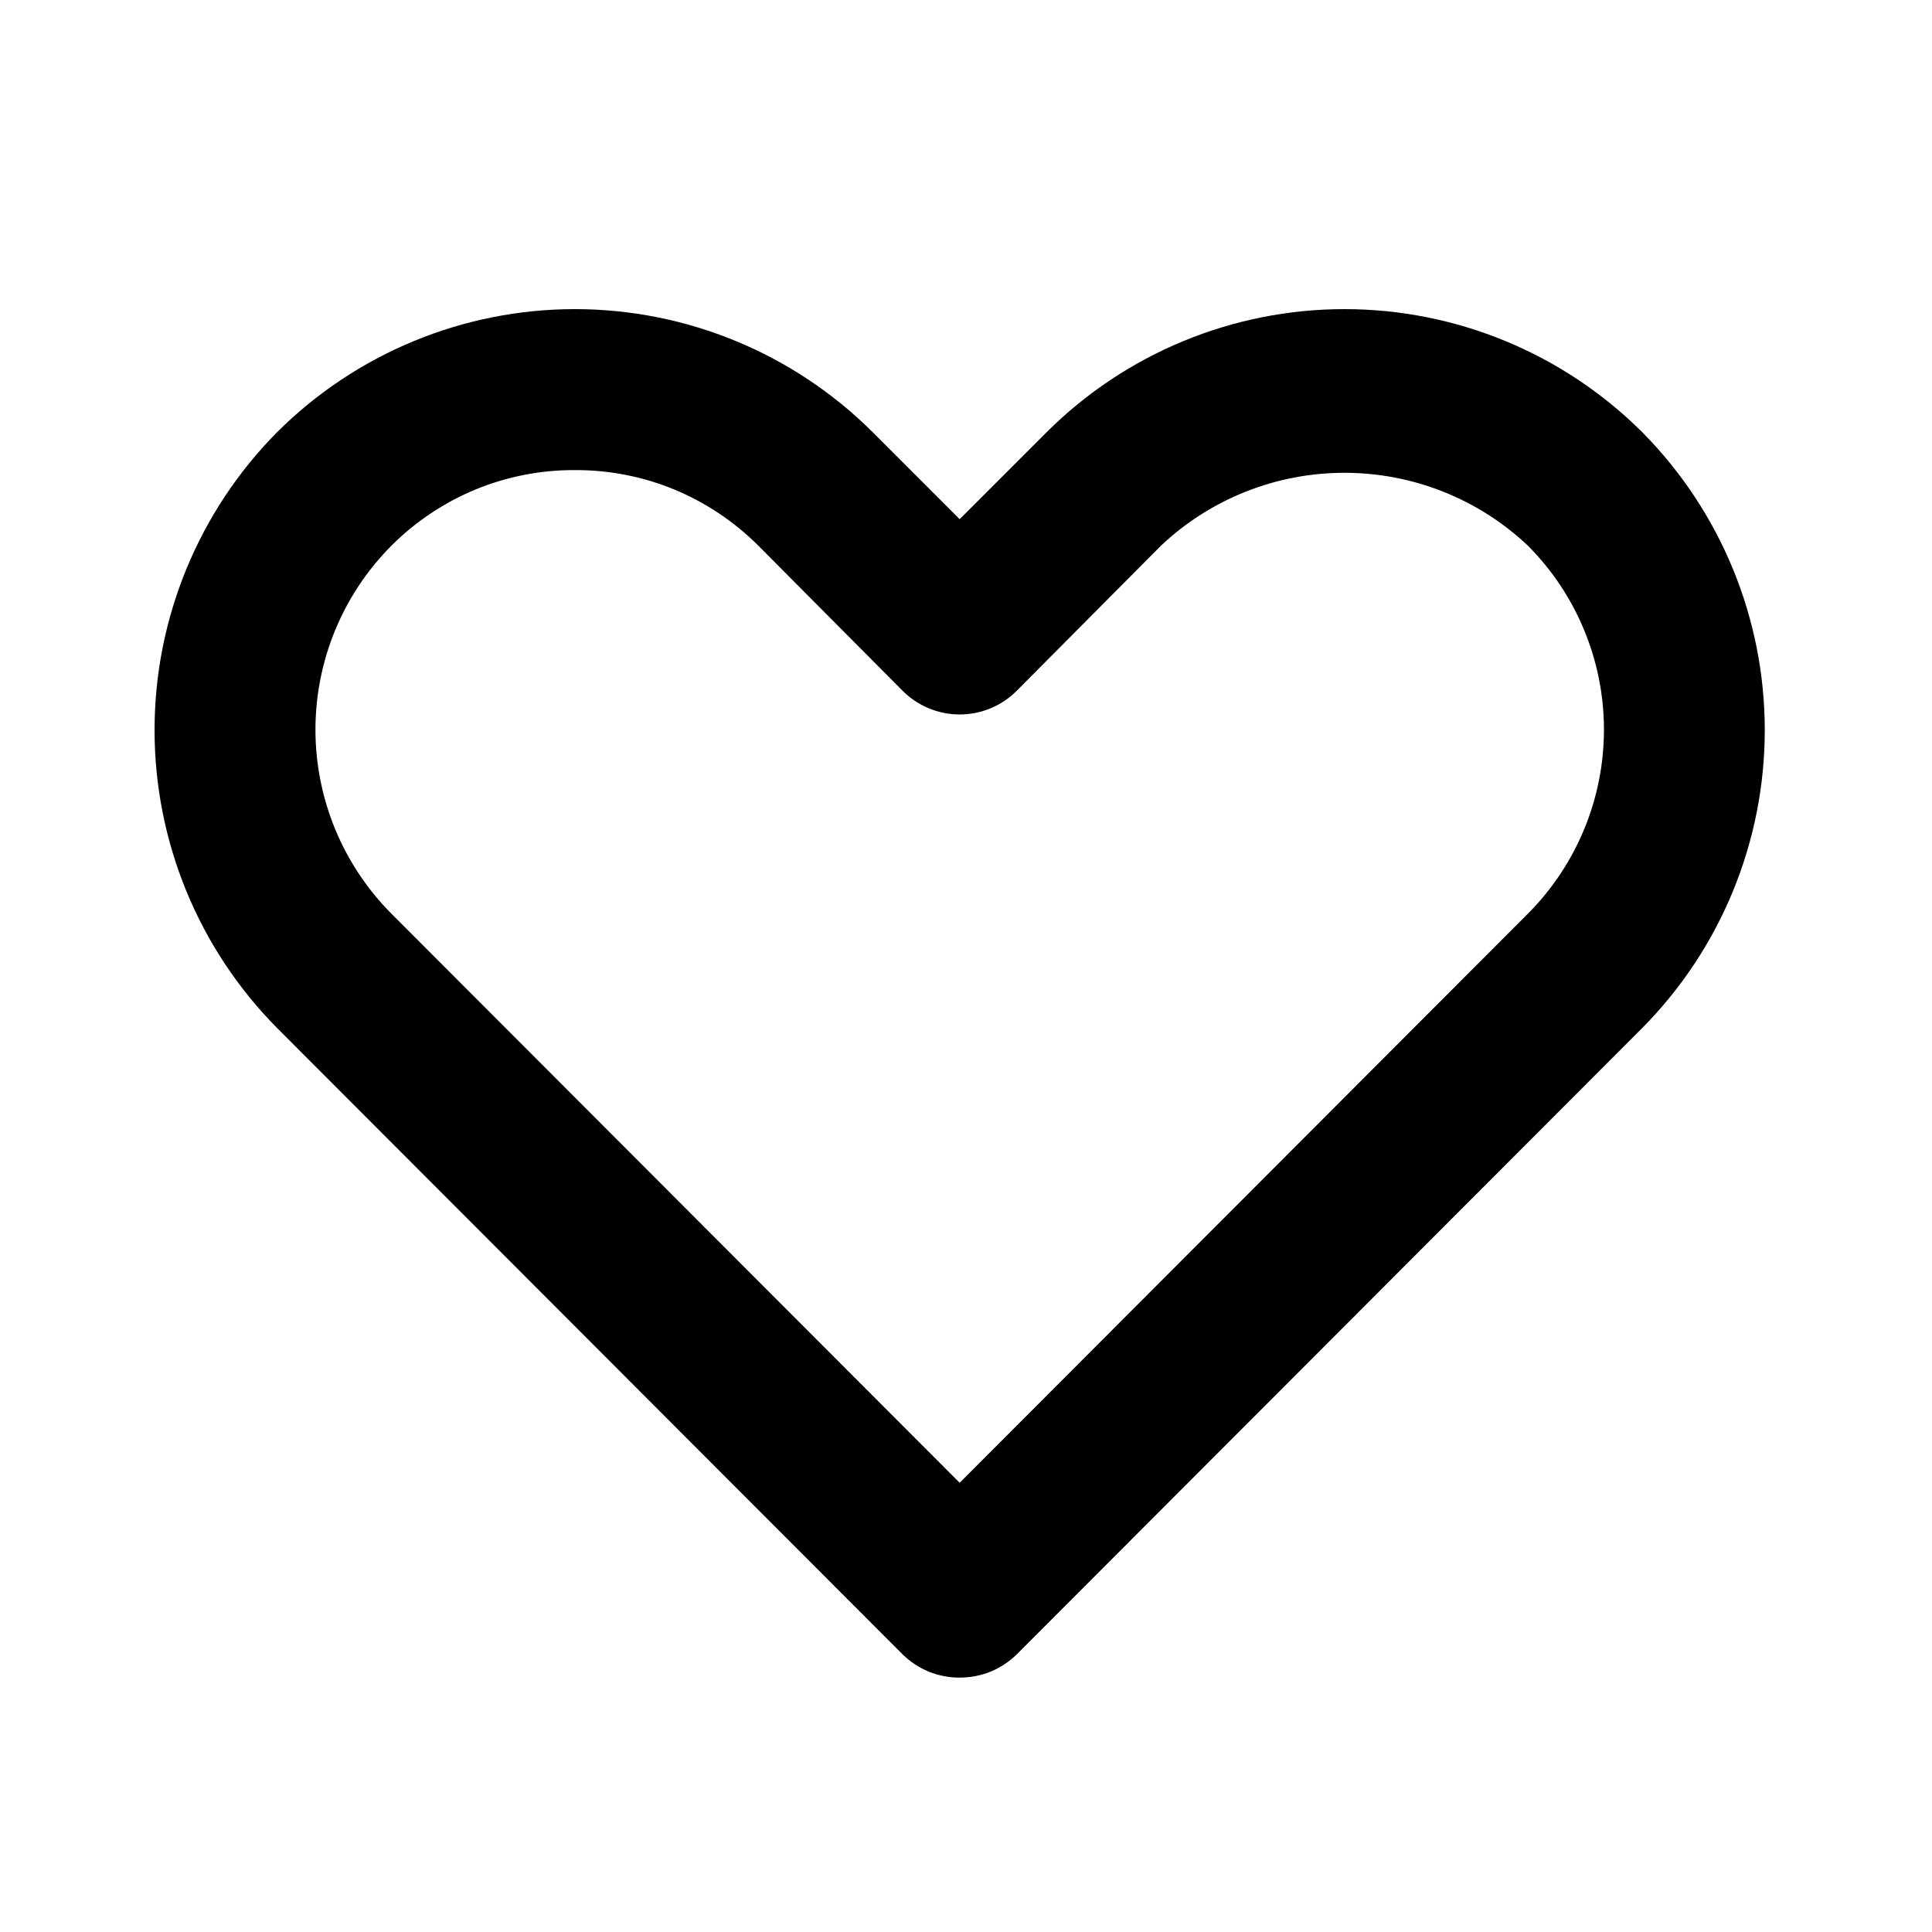
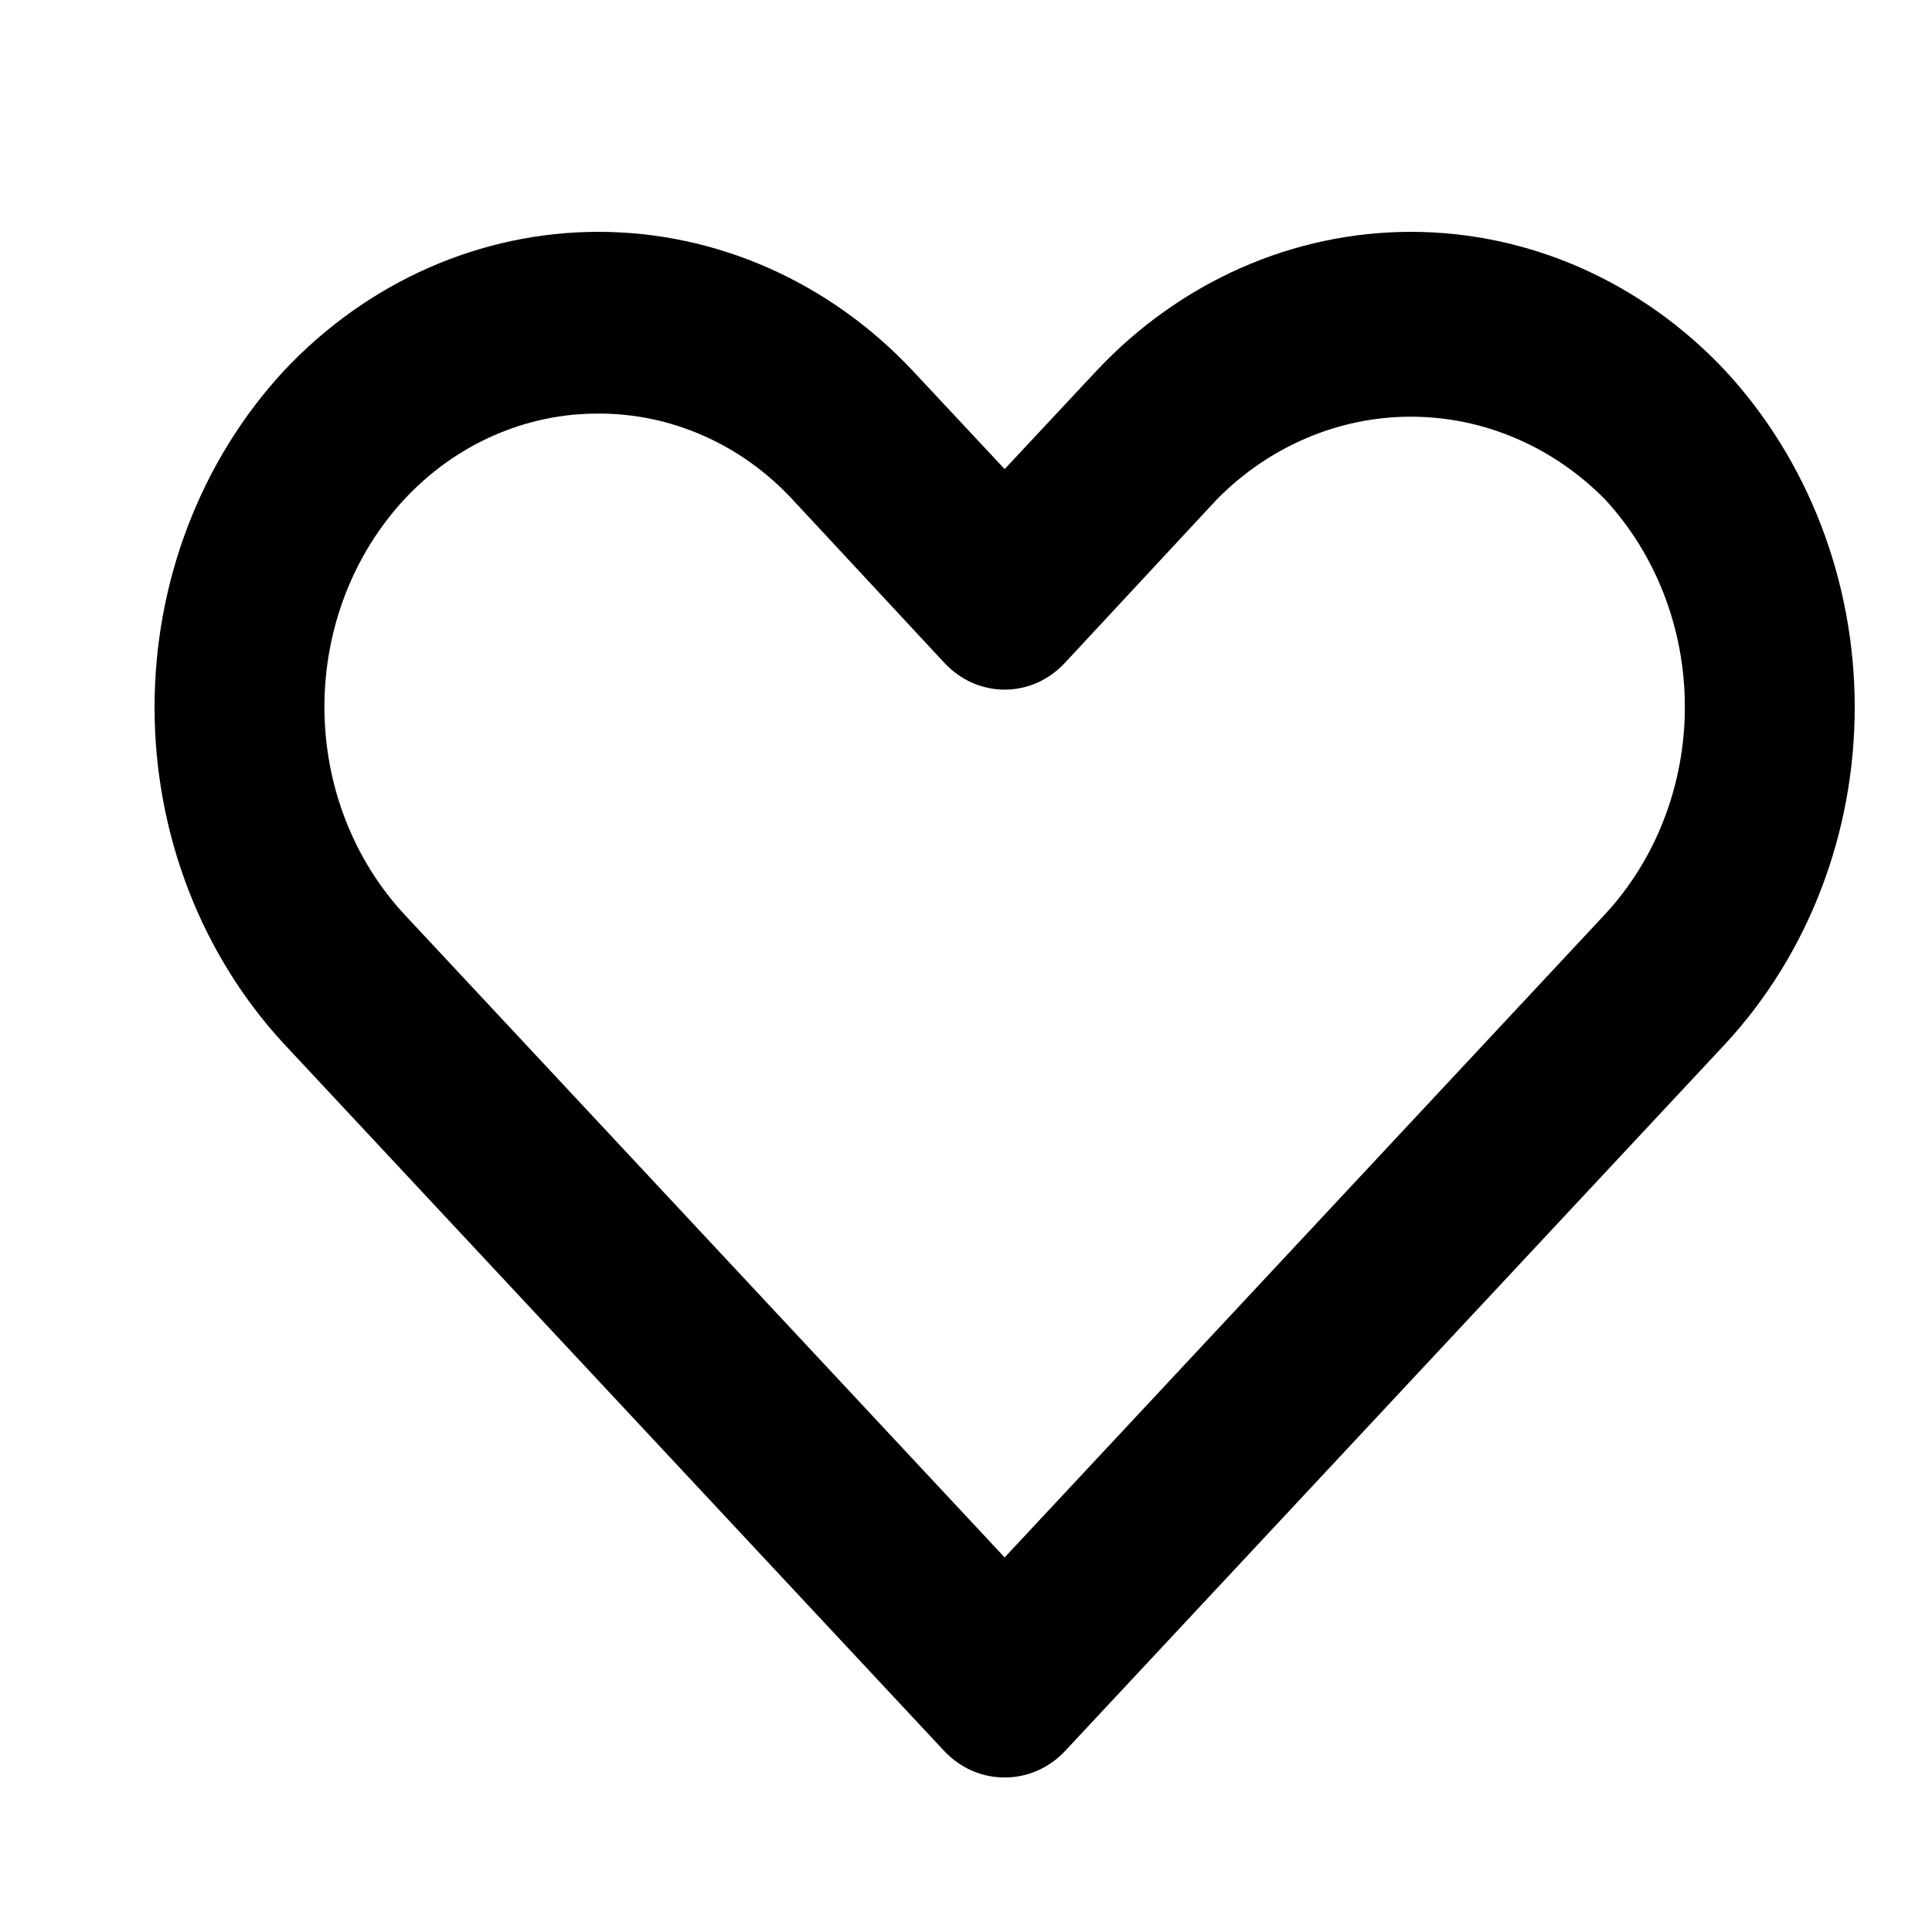
<svg xmlns="http://www.w3.org/2000/svg" width="25" height="25" viewBox="0 0 25 25" fill="none">
-   <path d="M12.418 21.708C12.281 21.709 12.145 21.682 12.018 21.631C11.891 21.579 11.776 21.502 11.678 21.406L3.585 13.302C2.569 12.276 2 10.891 2 9.447C2 8.004 2.569 6.619 3.585 5.593C4.608 4.573 5.994 4 7.439 4C8.884 4 10.27 4.573 11.293 5.593L12.418 6.718L13.543 5.593C14.566 4.573 15.952 4 17.397 4C18.842 4 20.228 4.573 21.251 5.593C22.267 6.619 22.836 8.004 22.836 9.447C22.836 10.891 22.267 12.276 21.251 13.302L13.158 21.406C13.06 21.502 12.945 21.579 12.818 21.631C12.691 21.682 12.555 21.709 12.418 21.708ZM7.439 6.083C6.998 6.081 6.561 6.166 6.153 6.334C5.746 6.503 5.375 6.75 5.064 7.062C4.435 7.694 4.082 8.55 4.082 9.442C4.082 10.334 4.435 11.19 5.064 11.822L12.418 19.187L19.772 11.822C20.401 11.19 20.755 10.334 20.755 9.442C20.755 8.55 20.401 7.694 19.772 7.062C19.13 6.455 18.28 6.118 17.397 6.118C16.514 6.118 15.664 6.455 15.022 7.062L13.158 8.937C13.061 9.035 12.946 9.112 12.819 9.165C12.692 9.218 12.556 9.245 12.418 9.245C12.28 9.245 12.144 9.218 12.018 9.165C11.89 9.112 11.775 9.035 11.678 8.937L9.814 7.062C9.502 6.75 9.132 6.503 8.725 6.334C8.317 6.166 7.88 6.081 7.439 6.083Z" fill="black" />
+   <path d="M13 23C12.855 23.001 12.712 22.971 12.578 22.913C12.444 22.854 12.322 22.768 12.219 22.659L3.673 13.506C2.601 12.347 2 10.783 2 9.153C2 7.522 2.601 5.958 3.673 4.799C4.754 3.647 6.217 3 7.743 3C9.268 3 10.732 3.647 11.812 4.799L13 6.07L14.188 4.799C15.268 3.647 16.732 3 18.257 3C19.783 3 21.246 3.647 22.327 4.799C23.399 5.958 24 7.522 24 9.153C24 10.783 23.399 12.347 22.327 13.506L13.781 22.659C13.678 22.768 13.556 22.854 13.422 22.913C13.288 22.971 13.145 23.001 13 23ZM7.743 5.352C7.277 5.35 6.816 5.447 6.385 5.637C5.955 5.826 5.564 6.106 5.235 6.458C4.571 7.173 4.198 8.139 4.198 9.147C4.198 10.154 4.571 11.121 5.235 11.835L13 20.153L20.765 11.835C21.429 11.121 21.802 10.154 21.802 9.147C21.802 8.139 21.429 7.173 20.765 6.458C20.087 5.773 19.19 5.392 18.257 5.392C17.325 5.392 16.427 5.773 15.75 6.458L13.781 8.576C13.679 8.686 13.557 8.774 13.423 8.834C13.289 8.893 13.145 8.924 13 8.924C12.855 8.924 12.711 8.893 12.577 8.834C12.443 8.774 12.321 8.686 12.219 8.576L10.25 6.458C9.922 6.106 9.531 5.826 9.1 5.637C8.67 5.447 8.208 5.35 7.743 5.352Z" fill="black" />
</svg>
